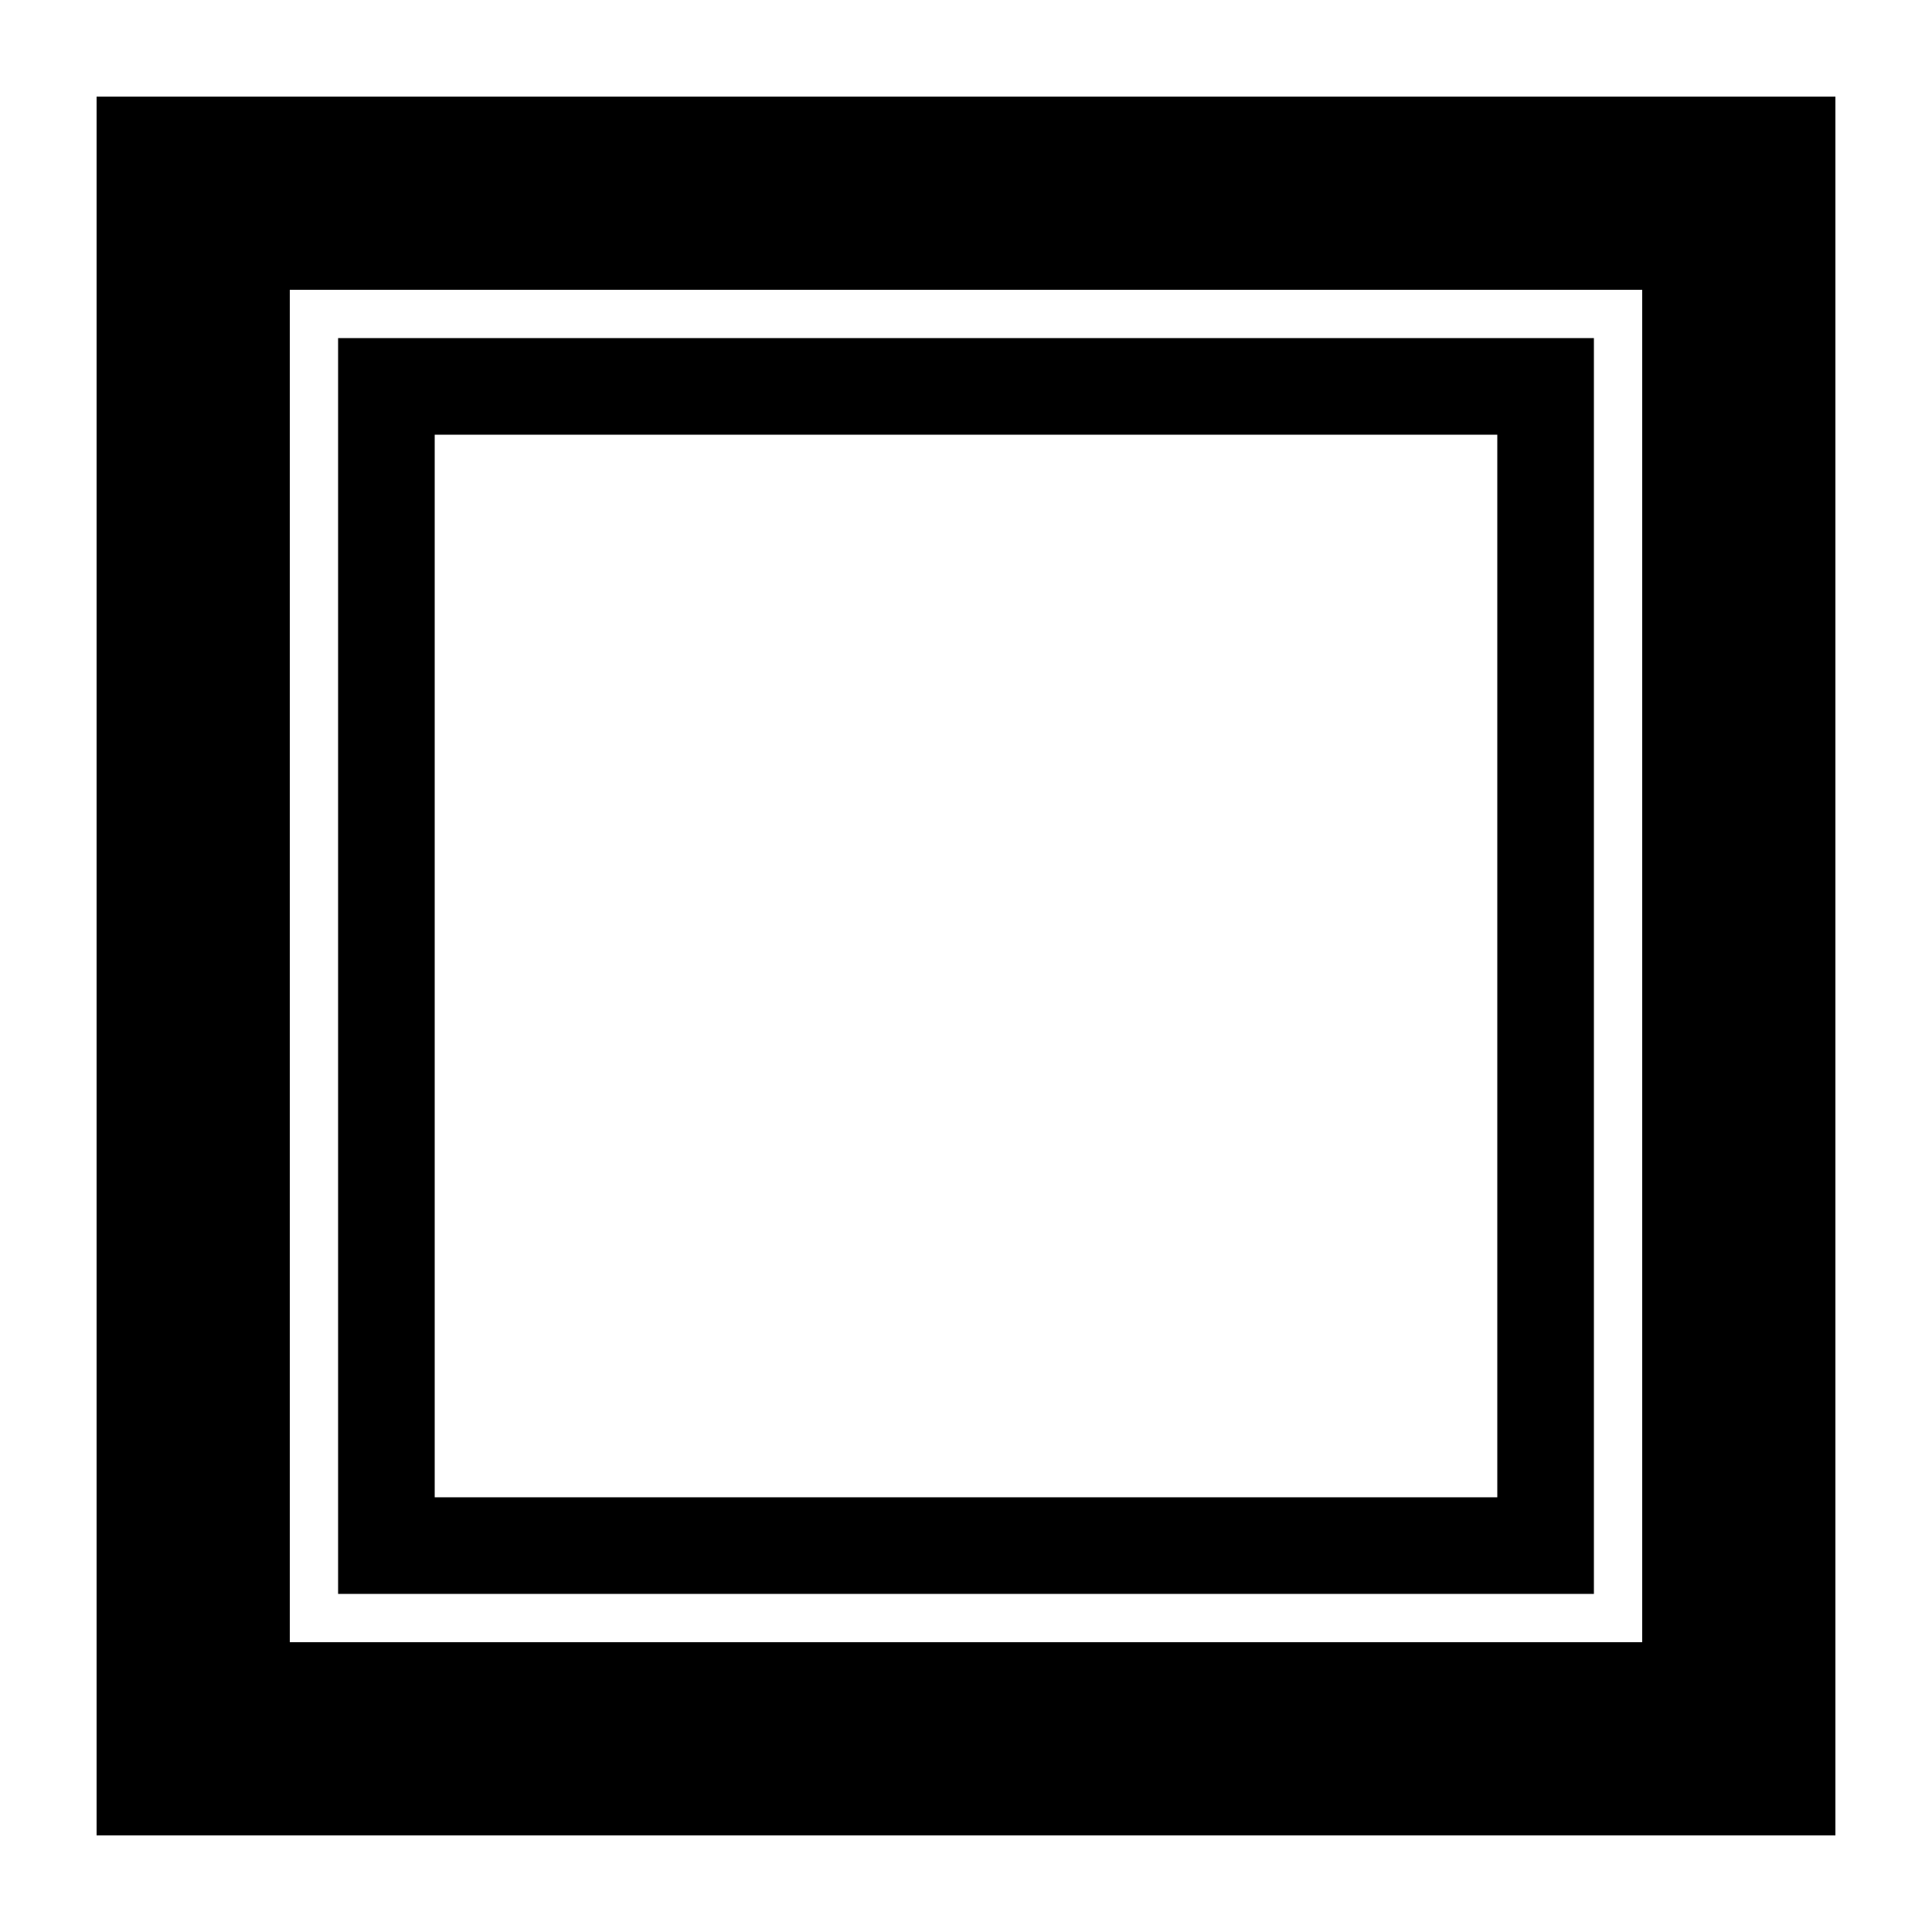
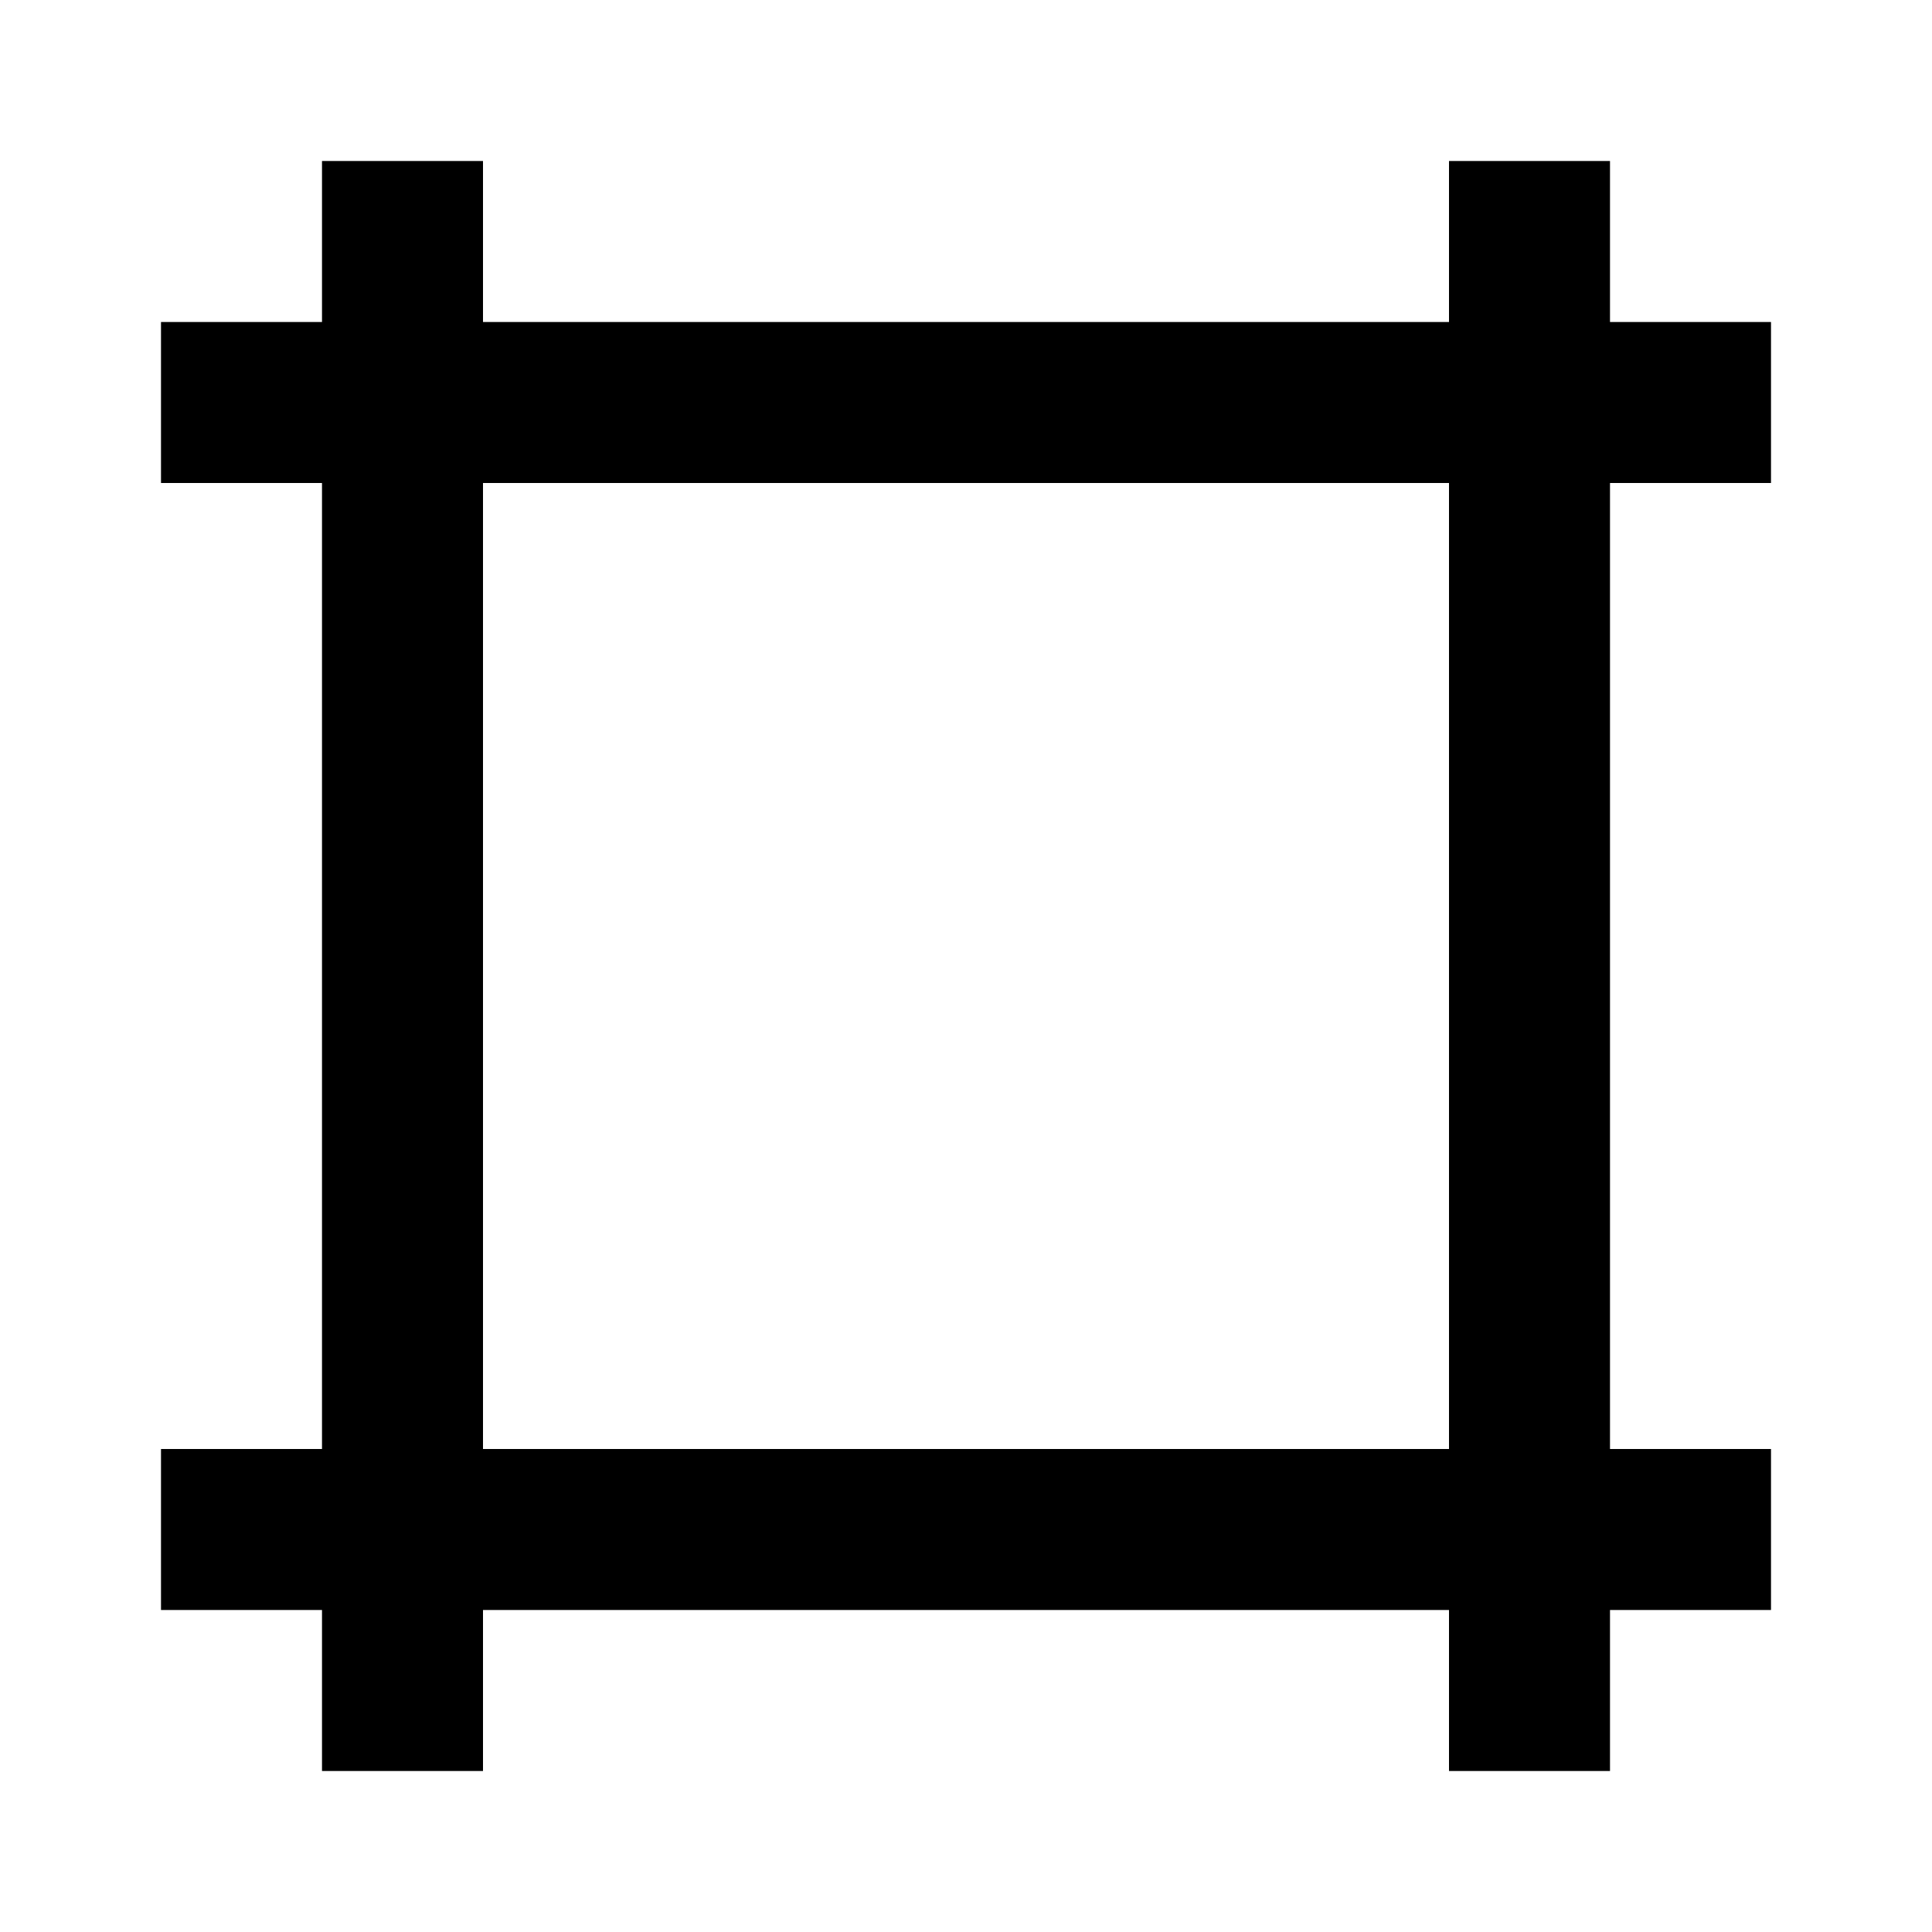
- <svg xmlns="http://www.w3.org/2000/svg" width="20" height="20" viewBox="0 0 20 20" fill="currentColor">
-   <rect x="2" y="2" width="16" height="16" fill="none" stroke="currentColor" stroke-width="2" />
-   <rect x="4" y="4" width="12" height="12" fill="none" stroke="currentColor" stroke-width="1" />
+ <svg aria-hidden="true" viewBox="0 0 24 24" fill="none" class="c-bxOhME c-bxOhME-dvzWZT-size-medium c-bxOhME-iPJLV-css">
+   <path fill="currentColor" d="M6 2v2h12V2h2v2h2v2h-2v12h2v2h-2v2h-2v-2H6v2H4v-2H2v-2h2V6H2V4h2V2h2Zm0 16h12V6H6v12Z" />
</svg>
